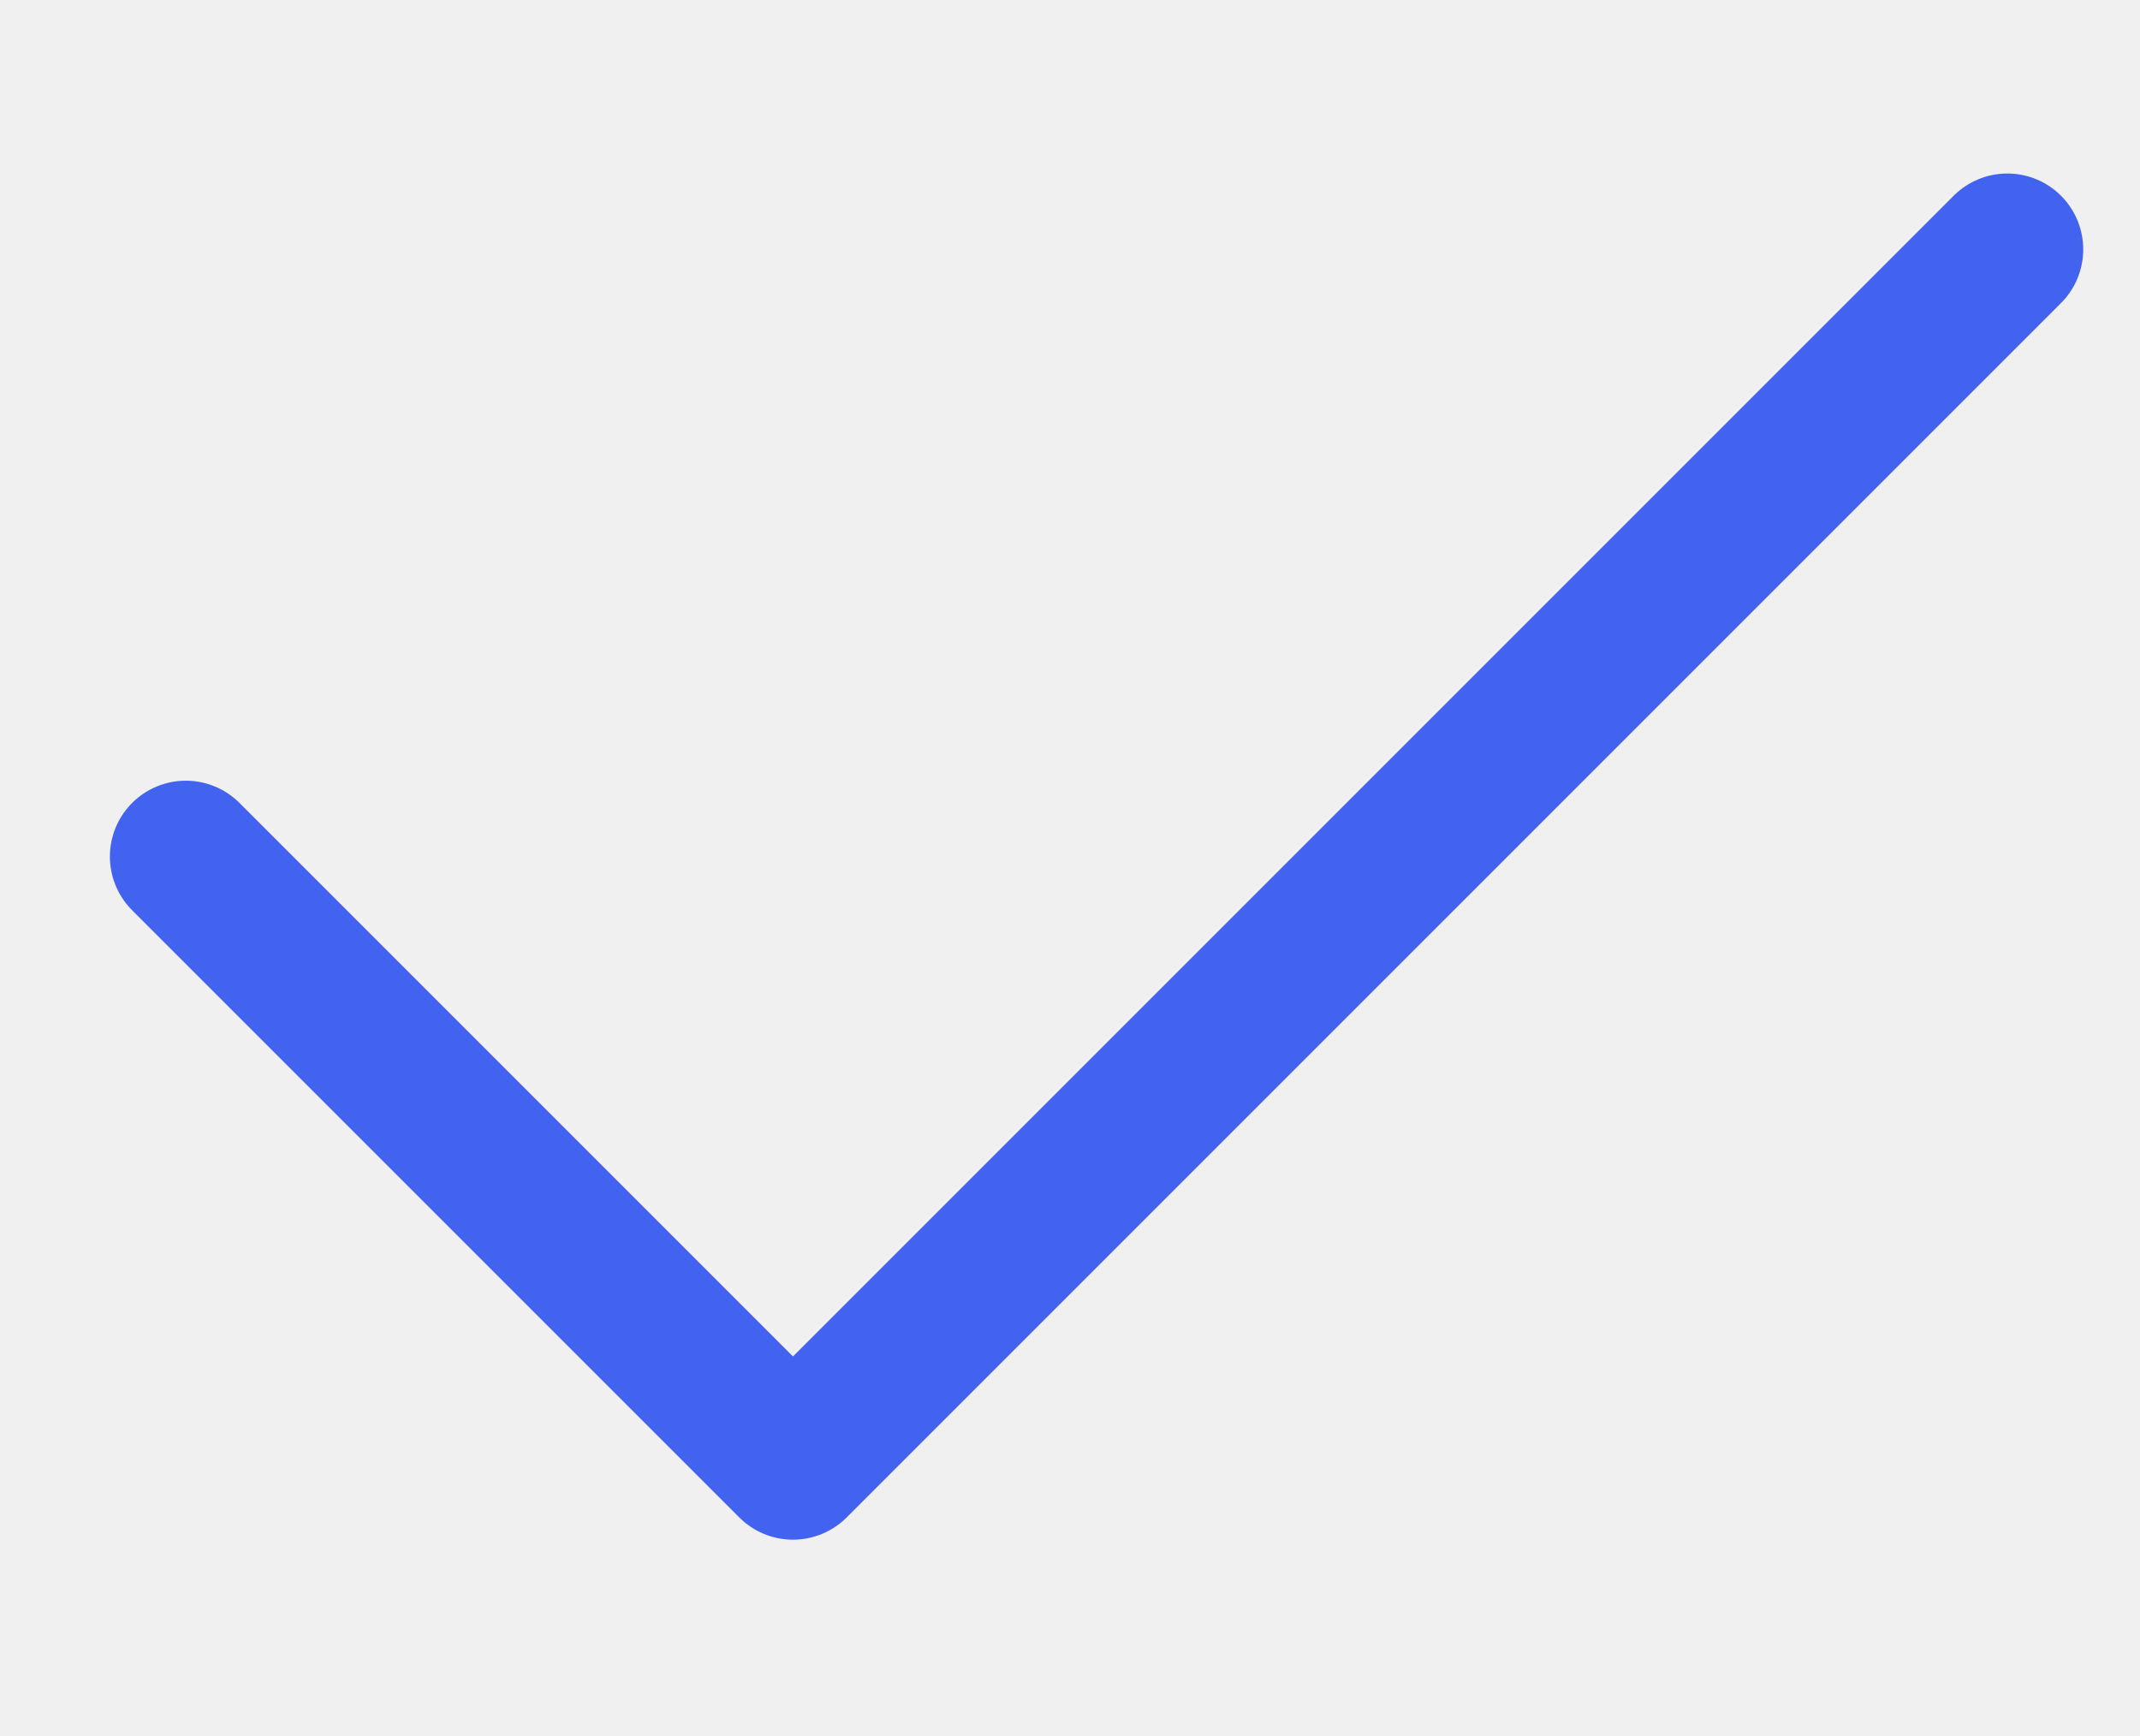
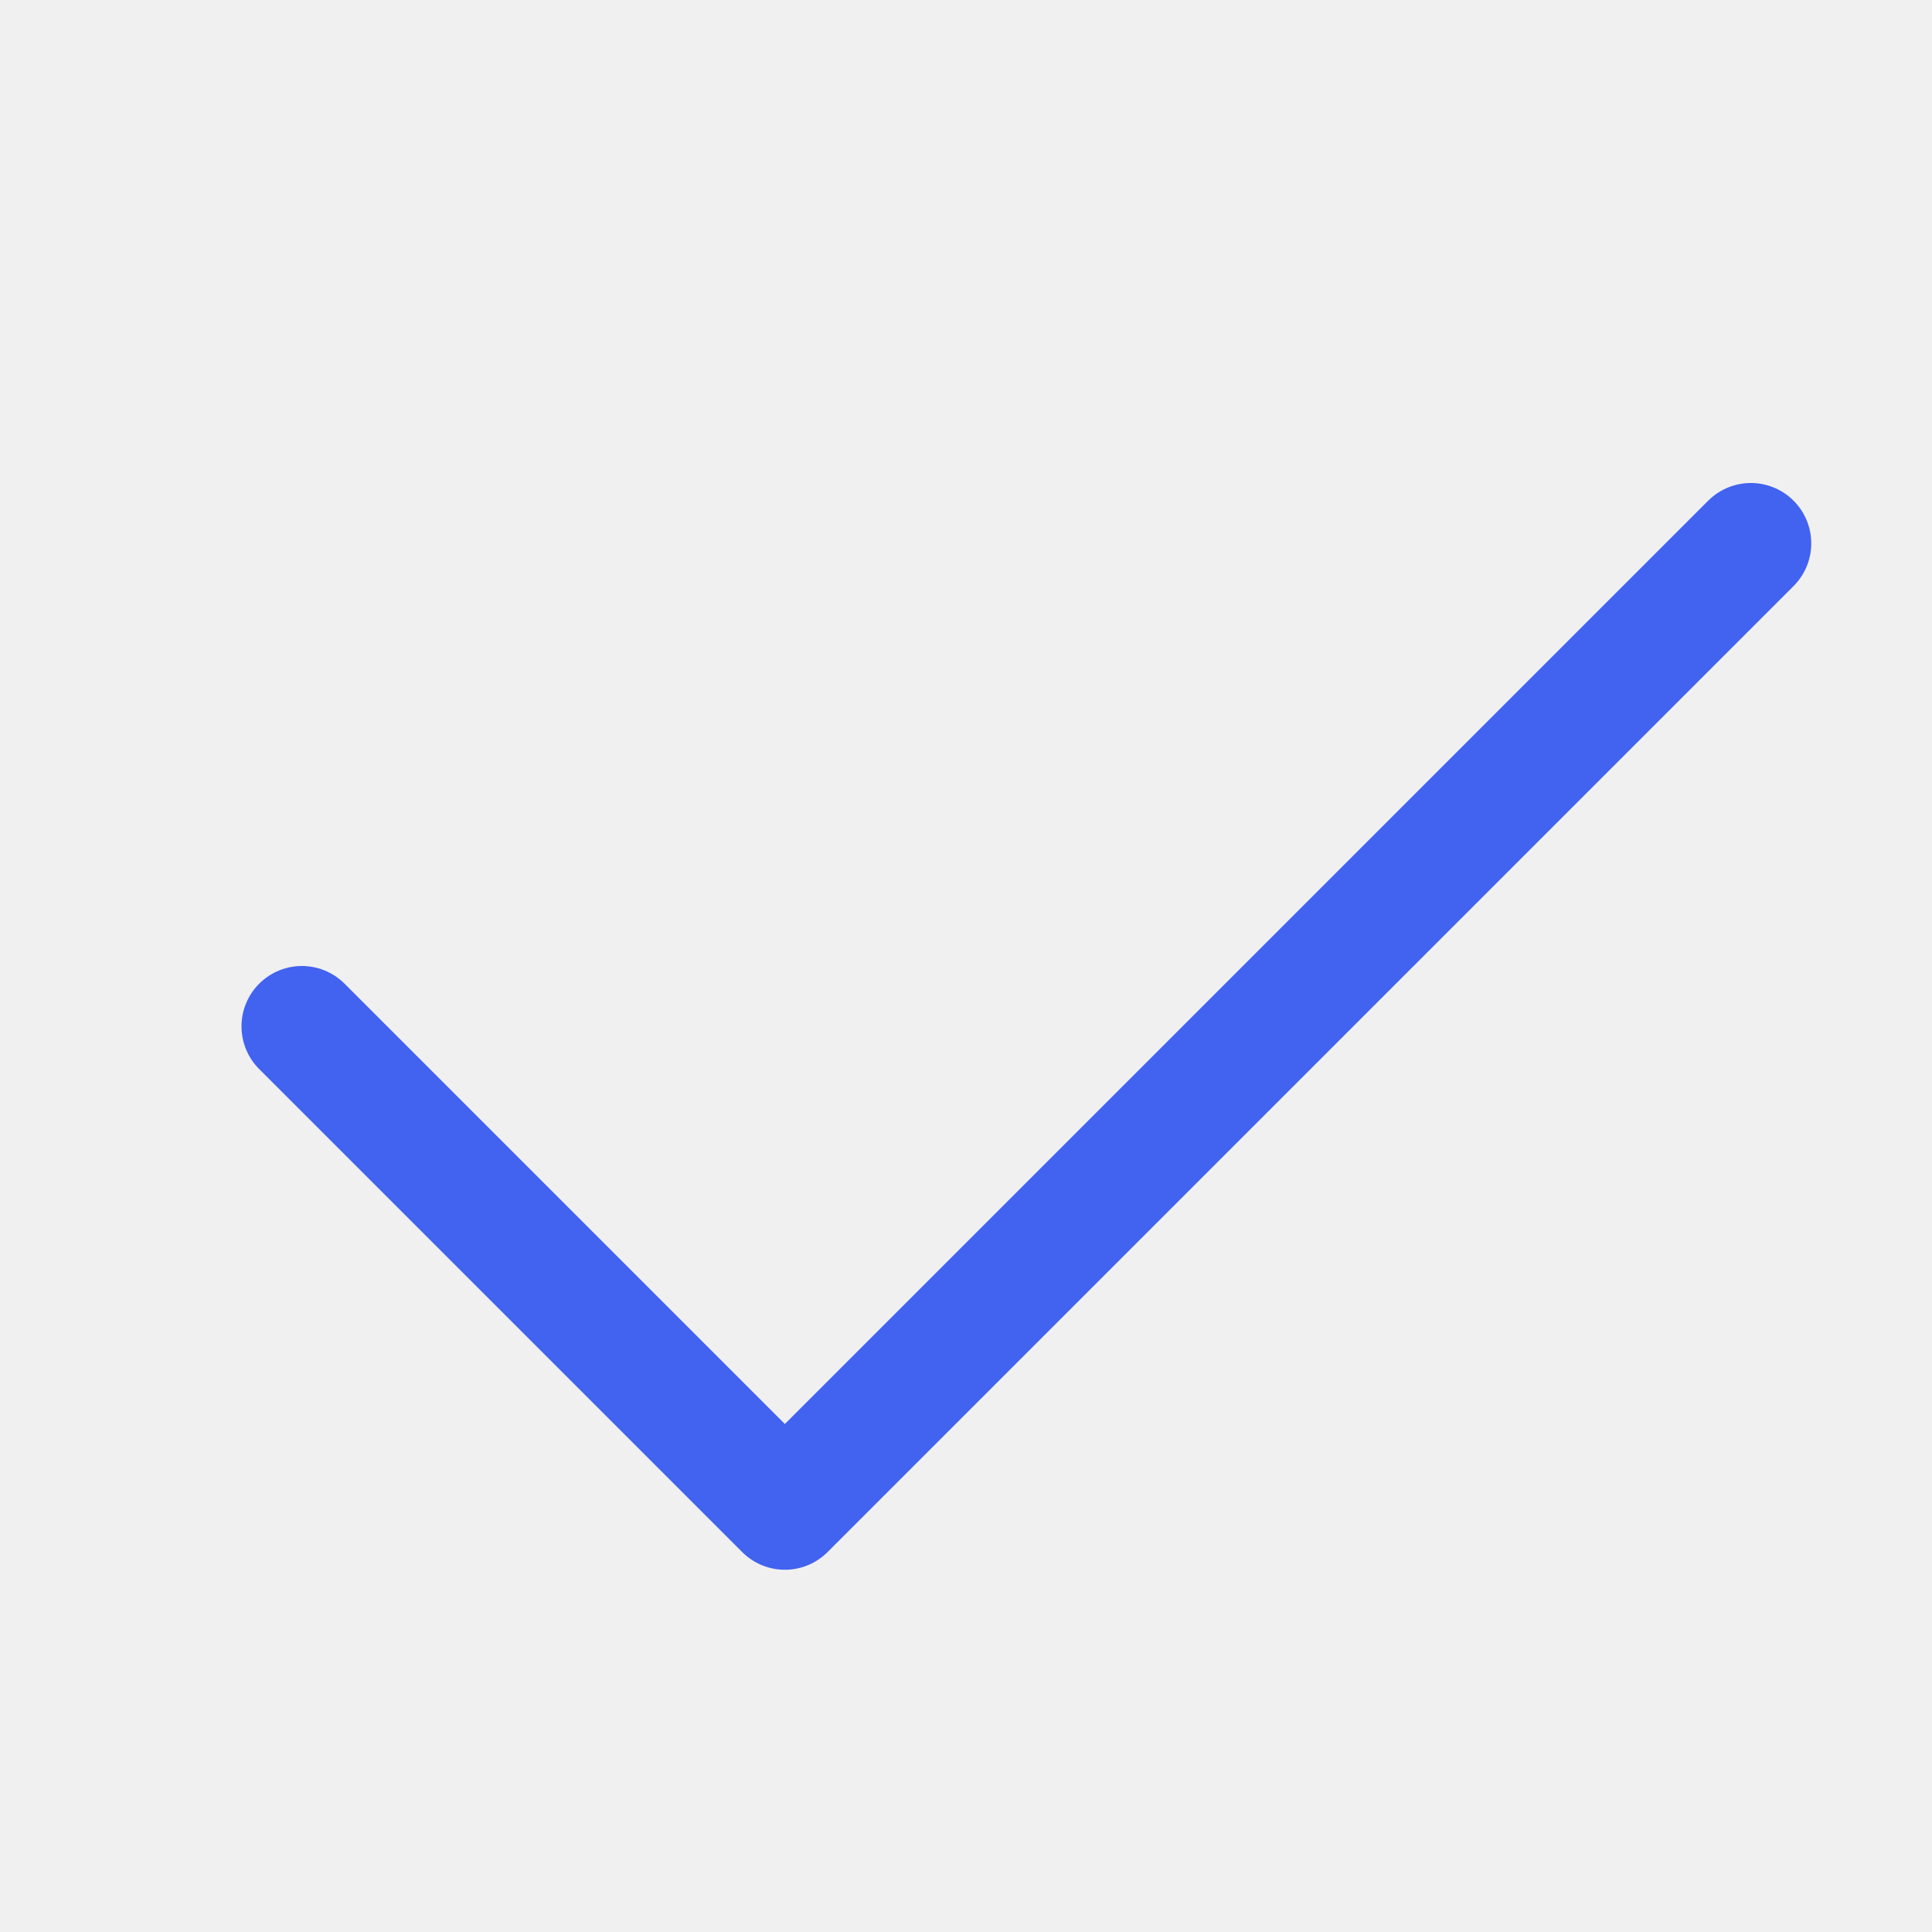
- <svg xmlns="http://www.w3.org/2000/svg" viewBox="-48.724 146.857 14.098 11.431" width="14.098px" height="11.431px" style="enable-background:new 0 0 400 1000;">
+ <svg xmlns="http://www.w3.org/2000/svg" viewBox="408 144 16 16" width="16px" height="16px">
  <defs>
    <style>.cls-1,.cls-100,.cls-101,.cls-103,.cls-104,.cls-109,.cls-117,.cls-118,.cls-126,.cls-133,.cls-134,.cls-137,.cls-149,.cls-152,.cls-153,.cls-154,.cls-156,.cls-157,.cls-158,.cls-165,.cls-17,.cls-18,.cls-19,.cls-20,.cls-22,.cls-23,.cls-27,.cls-28,.cls-29,.cls-3,.cls-30,.cls-31,.cls-37,.cls-38,.cls-4,.cls-40,.cls-41,.cls-42,.cls-45,.cls-46,.cls-47,.cls-5,.cls-66,.cls-67,.cls-68,.cls-7,.cls-83,.cls-87,.cls-9,.cls-92,.cls-93,.cls-97,.cls-99{fill:none;}.cls-127,.cls-166,.cls-2,.cls-33,.cls-91{fill:#4262f0;}.cls-100,.cls-11,.cls-125,.cls-127,.cls-134,.cls-137,.cls-138,.cls-148,.cls-166,.cls-2,.cls-40,.cls-41,.cls-87,.cls-91{stroke:#4262f0;}.cls-10,.cls-100,.cls-101,.cls-103,.cls-104,.cls-107,.cls-109,.cls-11,.cls-12,.cls-126,.cls-13,.cls-132,.cls-148,.cls-157,.cls-158,.cls-16,.cls-166,.cls-171,.cls-19,.cls-2,.cls-20,.cls-27,.cls-28,.cls-29,.cls-37,.cls-38,.cls-4,.cls-41,.cls-43,.cls-44,.cls-45,.cls-66,.cls-67,.cls-68,.cls-7,.cls-81,.cls-84,.cls-85,.cls-87,.cls-92,.cls-93,.cls-94,.cls-95,.cls-96,.cls-99{stroke-miterlimit:10;}.cls-110,.cls-133,.cls-153,.cls-27,.cls-3,.cls-84{stroke:#fff;}.cls-103,.cls-104,.cls-105,.cls-107,.cls-108,.cls-110,.cls-117,.cls-118,.cls-119,.cls-120,.cls-121,.cls-122,.cls-123,.cls-124,.cls-125,.cls-127,.cls-128,.cls-129,.cls-133,.cls-135,.cls-136,.cls-137,.cls-138,.cls-149,.cls-150,.cls-152,.cls-153,.cls-154,.cls-155,.cls-156,.cls-158,.cls-159,.cls-17,.cls-18,.cls-19,.cls-20,.cls-22,.cls-24,.cls-25,.cls-27,.cls-29,.cls-3,.cls-31,.cls-37,.cls-39,.cls-40,.cls-41,.cls-42,.cls-46,.cls-5,.cls-64,.cls-66,.cls-68,.cls-7,.cls-83,.cls-85,.cls-88,.cls-89,.cls-90,.cls-91,.cls-92,.cls-93,.cls-96,.cls-97,.cls-99{stroke-linecap:round;}.cls-105,.cls-108,.cls-110,.cls-117,.cls-118,.cls-119,.cls-120,.cls-121,.cls-122,.cls-123,.cls-124,.cls-125,.cls-127,.cls-128,.cls-129,.cls-133,.cls-134,.cls-135,.cls-136,.cls-137,.cls-138,.cls-149,.cls-150,.cls-153,.cls-154,.cls-155,.cls-159,.cls-165,.cls-17,.cls-18,.cls-22,.cls-23,.cls-24,.cls-25,.cls-3,.cls-30,.cls-31,.cls-35,.cls-39,.cls-40,.cls-42,.cls-46,.cls-47,.cls-5,.cls-64,.cls-83,.cls-88,.cls-89,.cls-90,.cls-91,.cls-97{stroke-linejoin:round;}.cls-10,.cls-108,.cls-150,.cls-154,.cls-157,.cls-158,.cls-16,.cls-23,.cls-25,.cls-28,.cls-29,.cls-30,.cls-31,.cls-35,.cls-39,.cls-4,.cls-47,.cls-5,.cls-7,.cls-85{stroke:#586074;}.cls-24,.cls-6{fill:#7c869c;}.cls-108,.cls-150,.cls-16,.cls-163,.cls-25,.cls-8,.cls-85{fill:#586074;}.cls-148,.cls-21,.cls-86,.cls-9{opacity:0;}.cls-10,.cls-11,.cls-110,.cls-111,.cls-12,.cls-135,.cls-136,.cls-138,.cls-14,.cls-148,.cls-161,.cls-21,.cls-35,.cls-39,.cls-44,.cls-64,.cls-84,.cls-86,.cls-88,.cls-94{fill:#fff;}.cls-101,.cls-12,.cls-13,.cls-159,.cls-17,.cls-19,.cls-42,.cls-67,.cls-68,.cls-88,.cls-89{stroke:#31b491;}.cls-13,.cls-15,.cls-159,.cls-89{fill:#31b491;}.cls-100,.cls-103,.cls-104,.cls-105,.cls-159,.cls-17,.cls-18,.cls-28,.cls-29,.cls-30,.cls-31,.cls-67,.cls-68,.cls-93,.cls-95,.cls-96{stroke-width:2px;}.cls-18,.cls-45,.cls-46,.cls-81,.cls-92,.cls-93{stroke:#f07d42;}.cls-156,.cls-165,.cls-171,.cls-20,.cls-38,.cls-43,.cls-83,.cls-94{stroke:#ec4243;}.cls-107,.cls-132,.cls-22,.cls-90,.cls-99{stroke:#1f2229;}.cls-23{stroke-linecap:square;}.cls-24,.cls-64{stroke:#7c869c;}.cls-171,.cls-26,.cls-43{fill:#ec4243;}.cls-32,.cls-81{fill:#f07d42;}.cls-105,.cls-120,.cls-34{fill:#99a1b2;}.cls-36{clip-path:url(#clip-path);}.cls-104,.cls-37,.cls-44{stroke:#d3d7de;}.cls-48{fill:#ec1c24;}.cls-49{fill:#0057a7;}.cls-50{fill:#006838;}.cls-51{fill:#f48120;}.cls-52{fill:url(#linear-gradient);}.cls-53{fill:url(#linear-gradient-2);}.cls-54{fill:url(#linear-gradient-3);}.cls-55{fill:url(#linear-gradient-4);}.cls-56{fill:url(#linear-gradient-5);}.cls-57{fill:url(#linear-gradient-6);}.cls-58{fill:url(#linear-gradient-7);}.cls-59{fill:url(#linear-gradient-8);}.cls-60{fill:url(#linear-gradient-9);}.cls-61{fill:url(#linear-gradient-10);}.cls-62{fill:url(#linear-gradient-11);}.cls-63{fill:url(#linear-gradient-12);}.cls-65{clip-path:url(#clip-path-2);}.cls-103,.cls-105,.cls-117,.cls-120,.cls-66{stroke:#99a1b2;}.cls-69{fill:#e64a19;}.cls-70{fill:#5a2479;}.cls-71{fill:#8034ad;}.cls-72{fill:#f2f2f2;}.cls-73{fill:#f14336;}.cls-74{fill:#d32e2a;}.cls-75{fill:#ffd15c;}.cls-76{fill:#f8b64c;}.cls-77{fill:#40596b;}.cls-78{fill:#cdd6e0;}.cls-79{fill:#ff7058;}.cls-80{fill:#b8642f;}.cls-82{fill:#d3d7de;}.cls-111,.cls-86{fill-opacity:0;}.cls-107,.cls-132,.cls-90{fill:#1f2229;}.cls-132,.cls-90{opacity:0.6;}.cls-155,.cls-95,.cls-96{fill:#636c83;}.cls-135,.cls-136,.cls-155,.cls-95,.cls-96{stroke:#636c83;}.cls-97{stroke:#892320;}.cls-98{fill:#e9b449;}.cls-102{fill:#337eff;}.cls-106{clip-path:url(#clip-path-3);}.cls-107{opacity:0.4;}.cls-108,.cls-127{stroke-width:0.5px;}.cls-109{stroke:#000;}.cls-112{fill:#e2e4e9;}.cls-113,.cls-119,.cls-121{fill:#c5c9d3;}.cls-114,.cls-124,.cls-125{fill:#5a76f2;}.cls-115,.cls-122{fill:#899df5;}.cls-116,.cls-123{fill:#b8c4f9;}.cls-118,.cls-124{stroke:#5a76f2;}.cls-119{stroke:#bdbdbd;}.cls-121{stroke:#c5c9d3;}.cls-122{stroke:#899df5;}.cls-123{stroke:#b8c4f9;}.cls-126{stroke:#757575;}.cls-128{fill:#2b4eee;stroke:#2b4eee;}.cls-129{fill:#133bec;stroke:#133bec;}.cls-130{fill:#6442f0;}.cls-131{fill:#295394;}.cls-133{stroke-width:4px;}.cls-136,.cls-137,.cls-149,.cls-150,.cls-152,.cls-153,.cls-154,.cls-155,.cls-156,.cls-157,.cls-158{stroke-width:1.5px;}.cls-139{fill:url(#linear-gradient-13);}.cls-140{fill:url(#linear-gradient-14);}.cls-141{fill:url(#linear-gradient-15);}.cls-142{fill:url(#linear-gradient-16);}.cls-143{fill:url(#linear-gradient-17);}.cls-144{fill:url(#linear-gradient-18);}.cls-145{fill:url(#linear-gradient-19);}.cls-146{fill:#2680eb;}.cls-147{fill:red;}.cls-148,.cls-166,.cls-171{stroke-width:0;}.cls-149,.cls-152{stroke:#424857;}.cls-151{fill:#424857;}.cls-160{fill:url(#linear-gradient-20);}.cls-161,.cls-163{fill-rule:evenodd;}.cls-162{fill:#0077b5;}.cls-164{fill:url(#linear-gradient-21);}.cls-167{fill:#1ab6ff;}.cls-168{fill:#207245;}.cls-169{fill:#cb4424;}.cls-170{fill:#c50606;}</style>
  </defs>
-   <rect class="cls-21" y="144" width="16" height="16" x="-50" />
-   <polyline class="cls-40" points="-47.5 152.5 -43.5 156.5 -35.5 148.5" />
+   <rect class="cls-21" x="408" y="144" width="16" height="16" />
+   <polyline class="cls-40" points="410.5 152.5 414.5 156.5 422.5 148.5" />
</svg>
